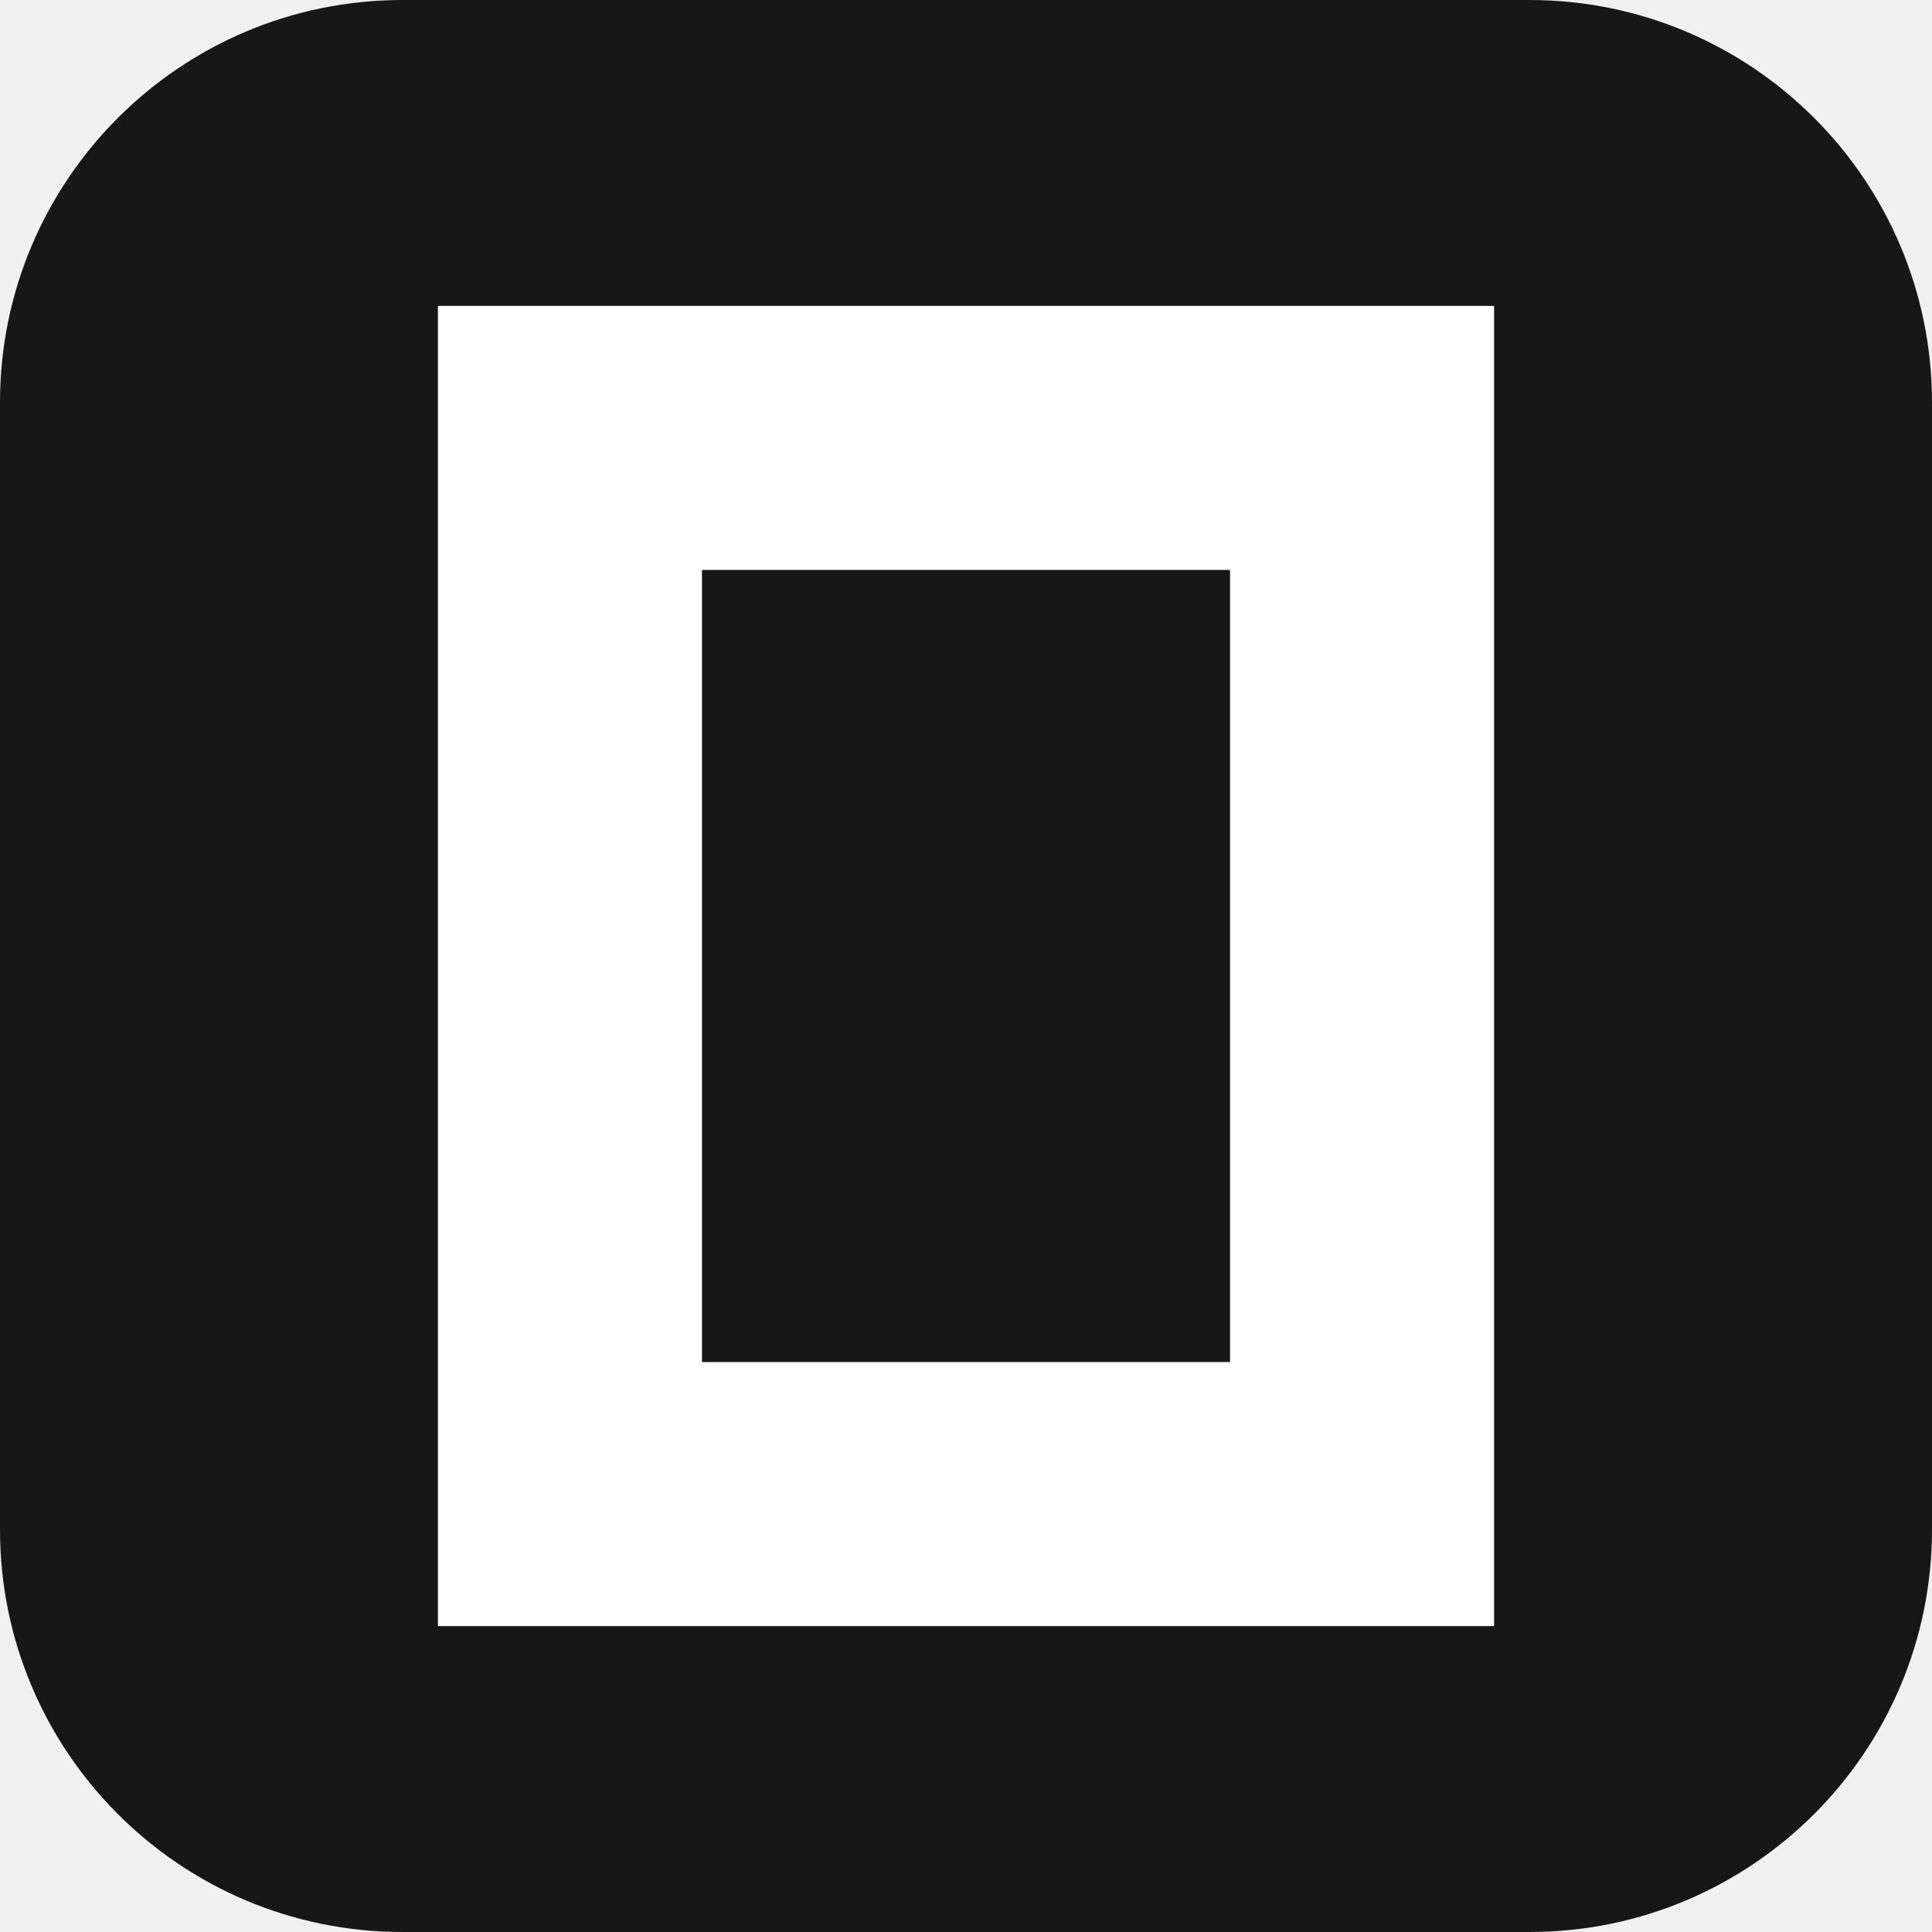
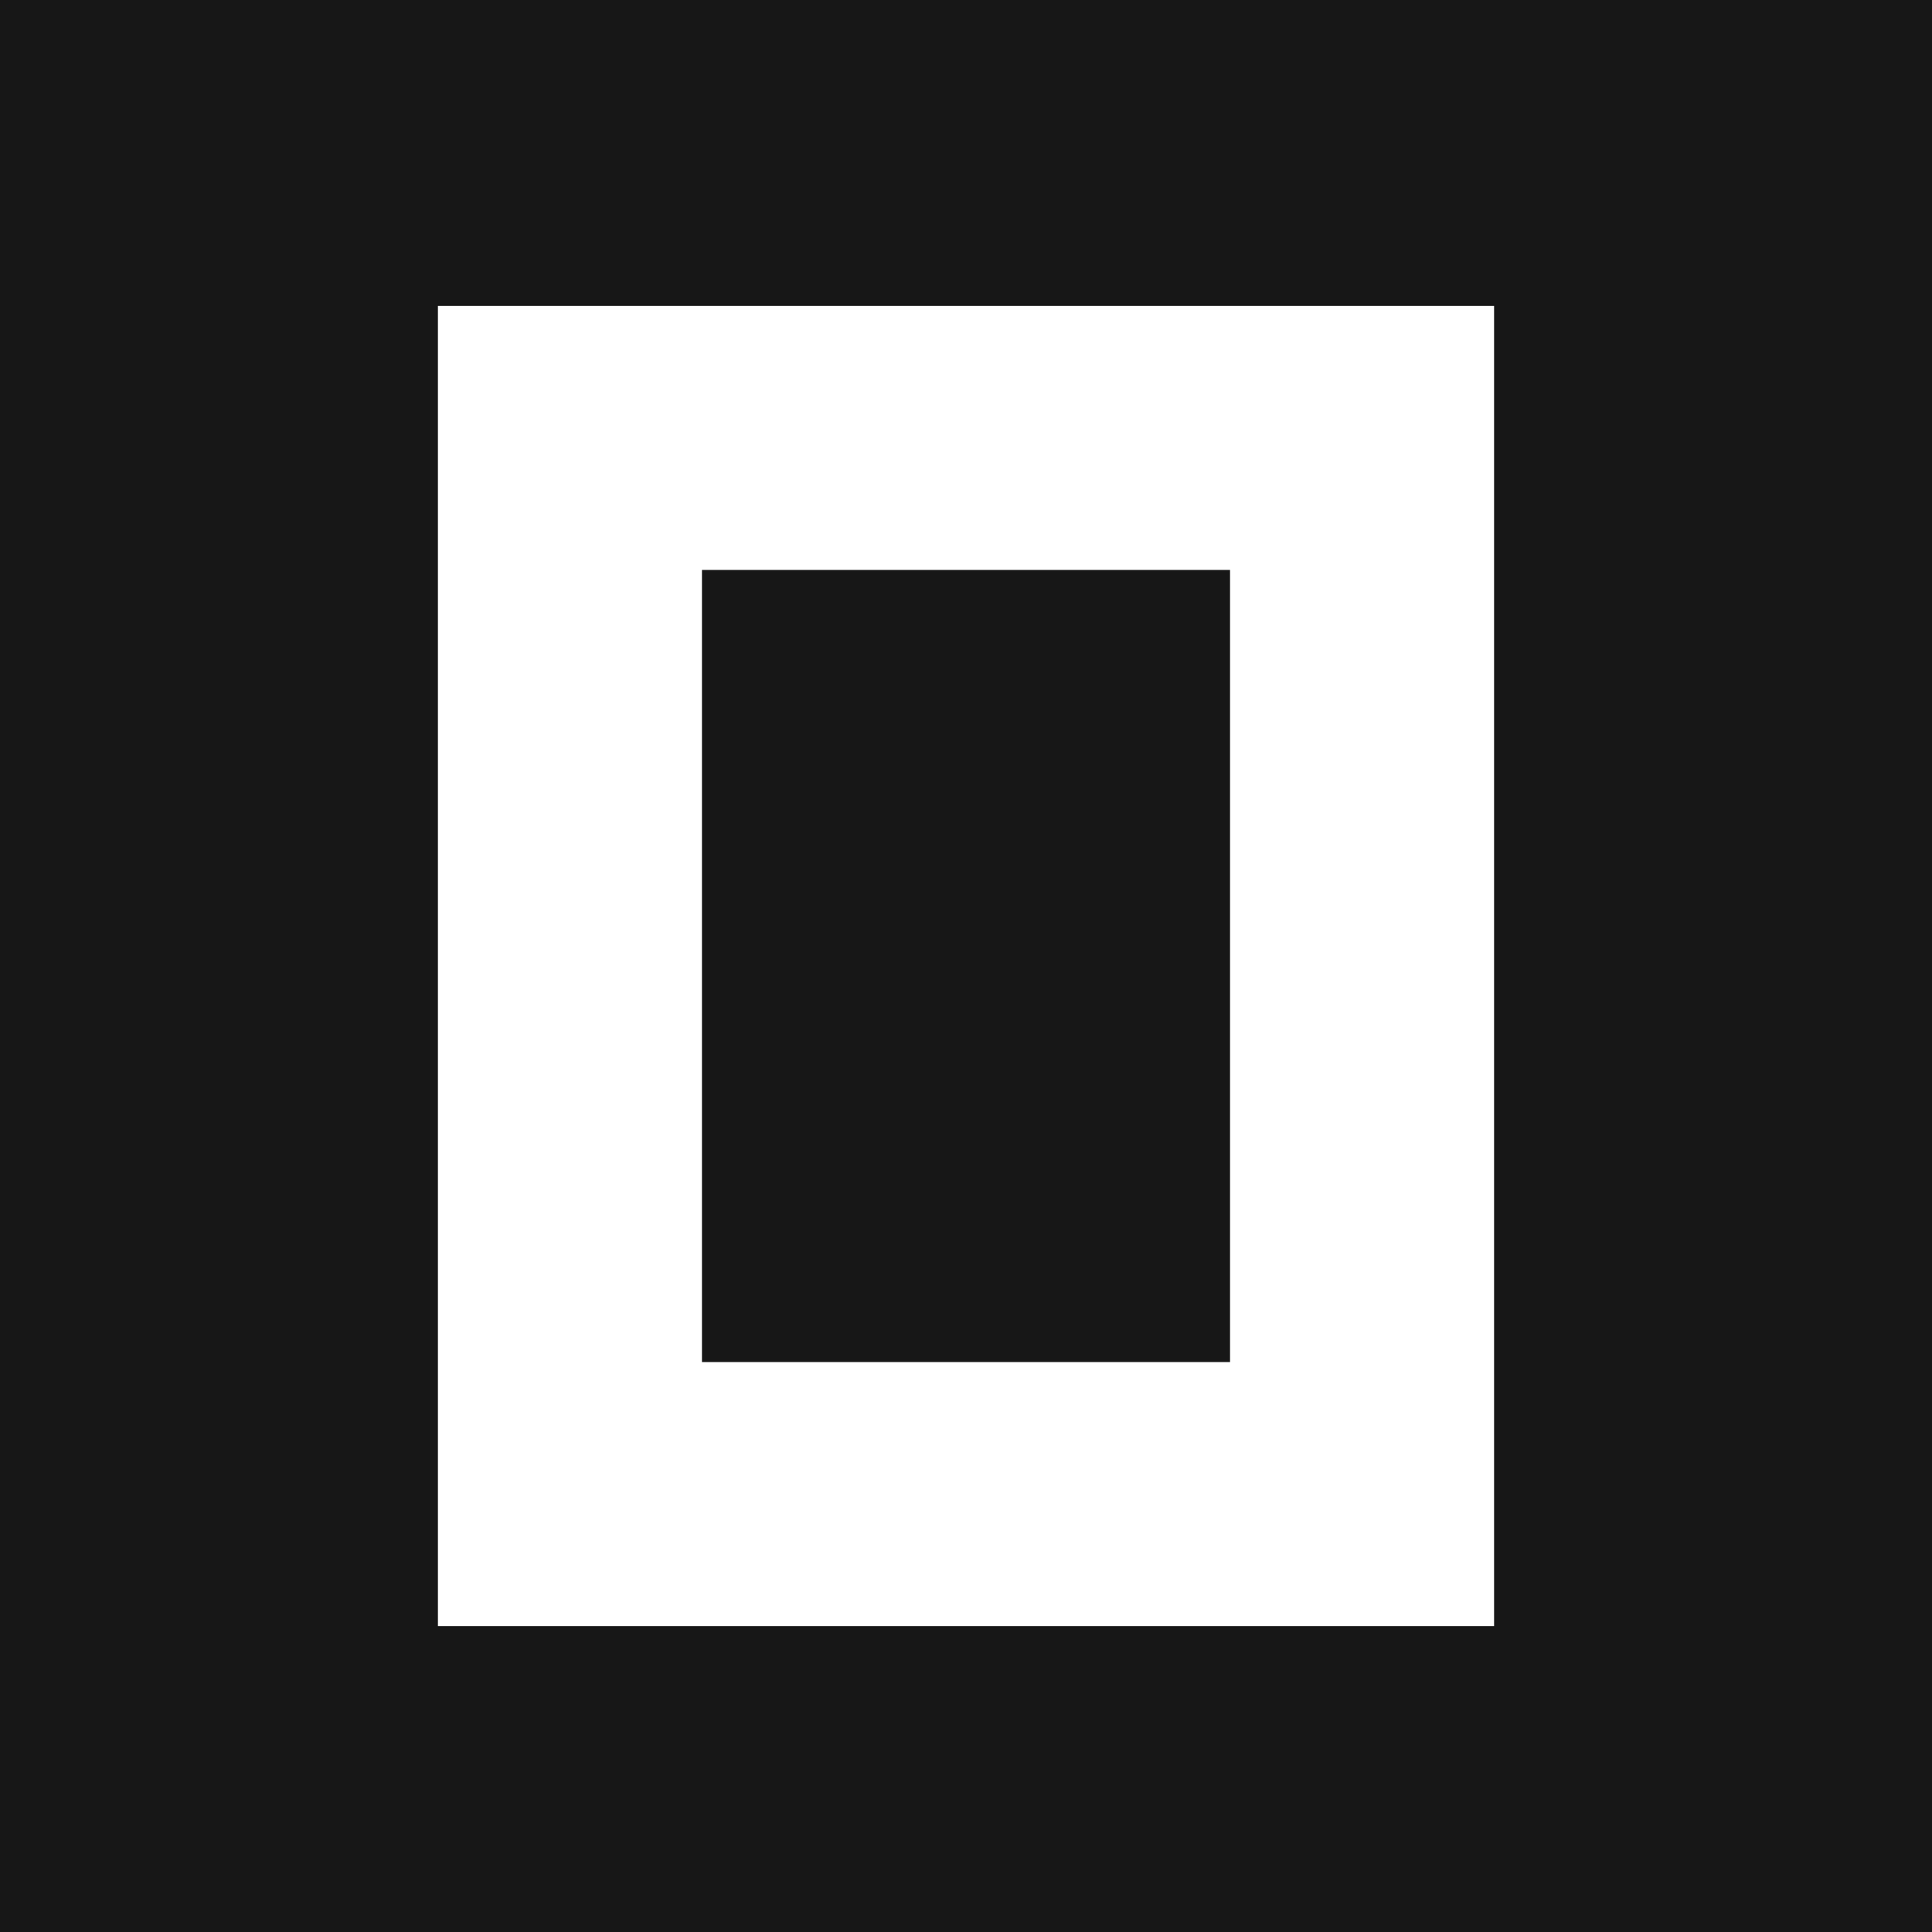
<svg xmlns="http://www.w3.org/2000/svg" viewBox="0 0 24 24">
-   <rect width="24" height="24" rx="5" fill="#171717" />
+   <rect width="24" height="24" fill="#171717" />
  <path d="M16 6H8v12h8V6zm4 16H4V2h16v20z" fill="#fff" fill-rule="evenodd" transform="translate(12 12) scale(0.82) translate(-12 -12)" />
</svg>
